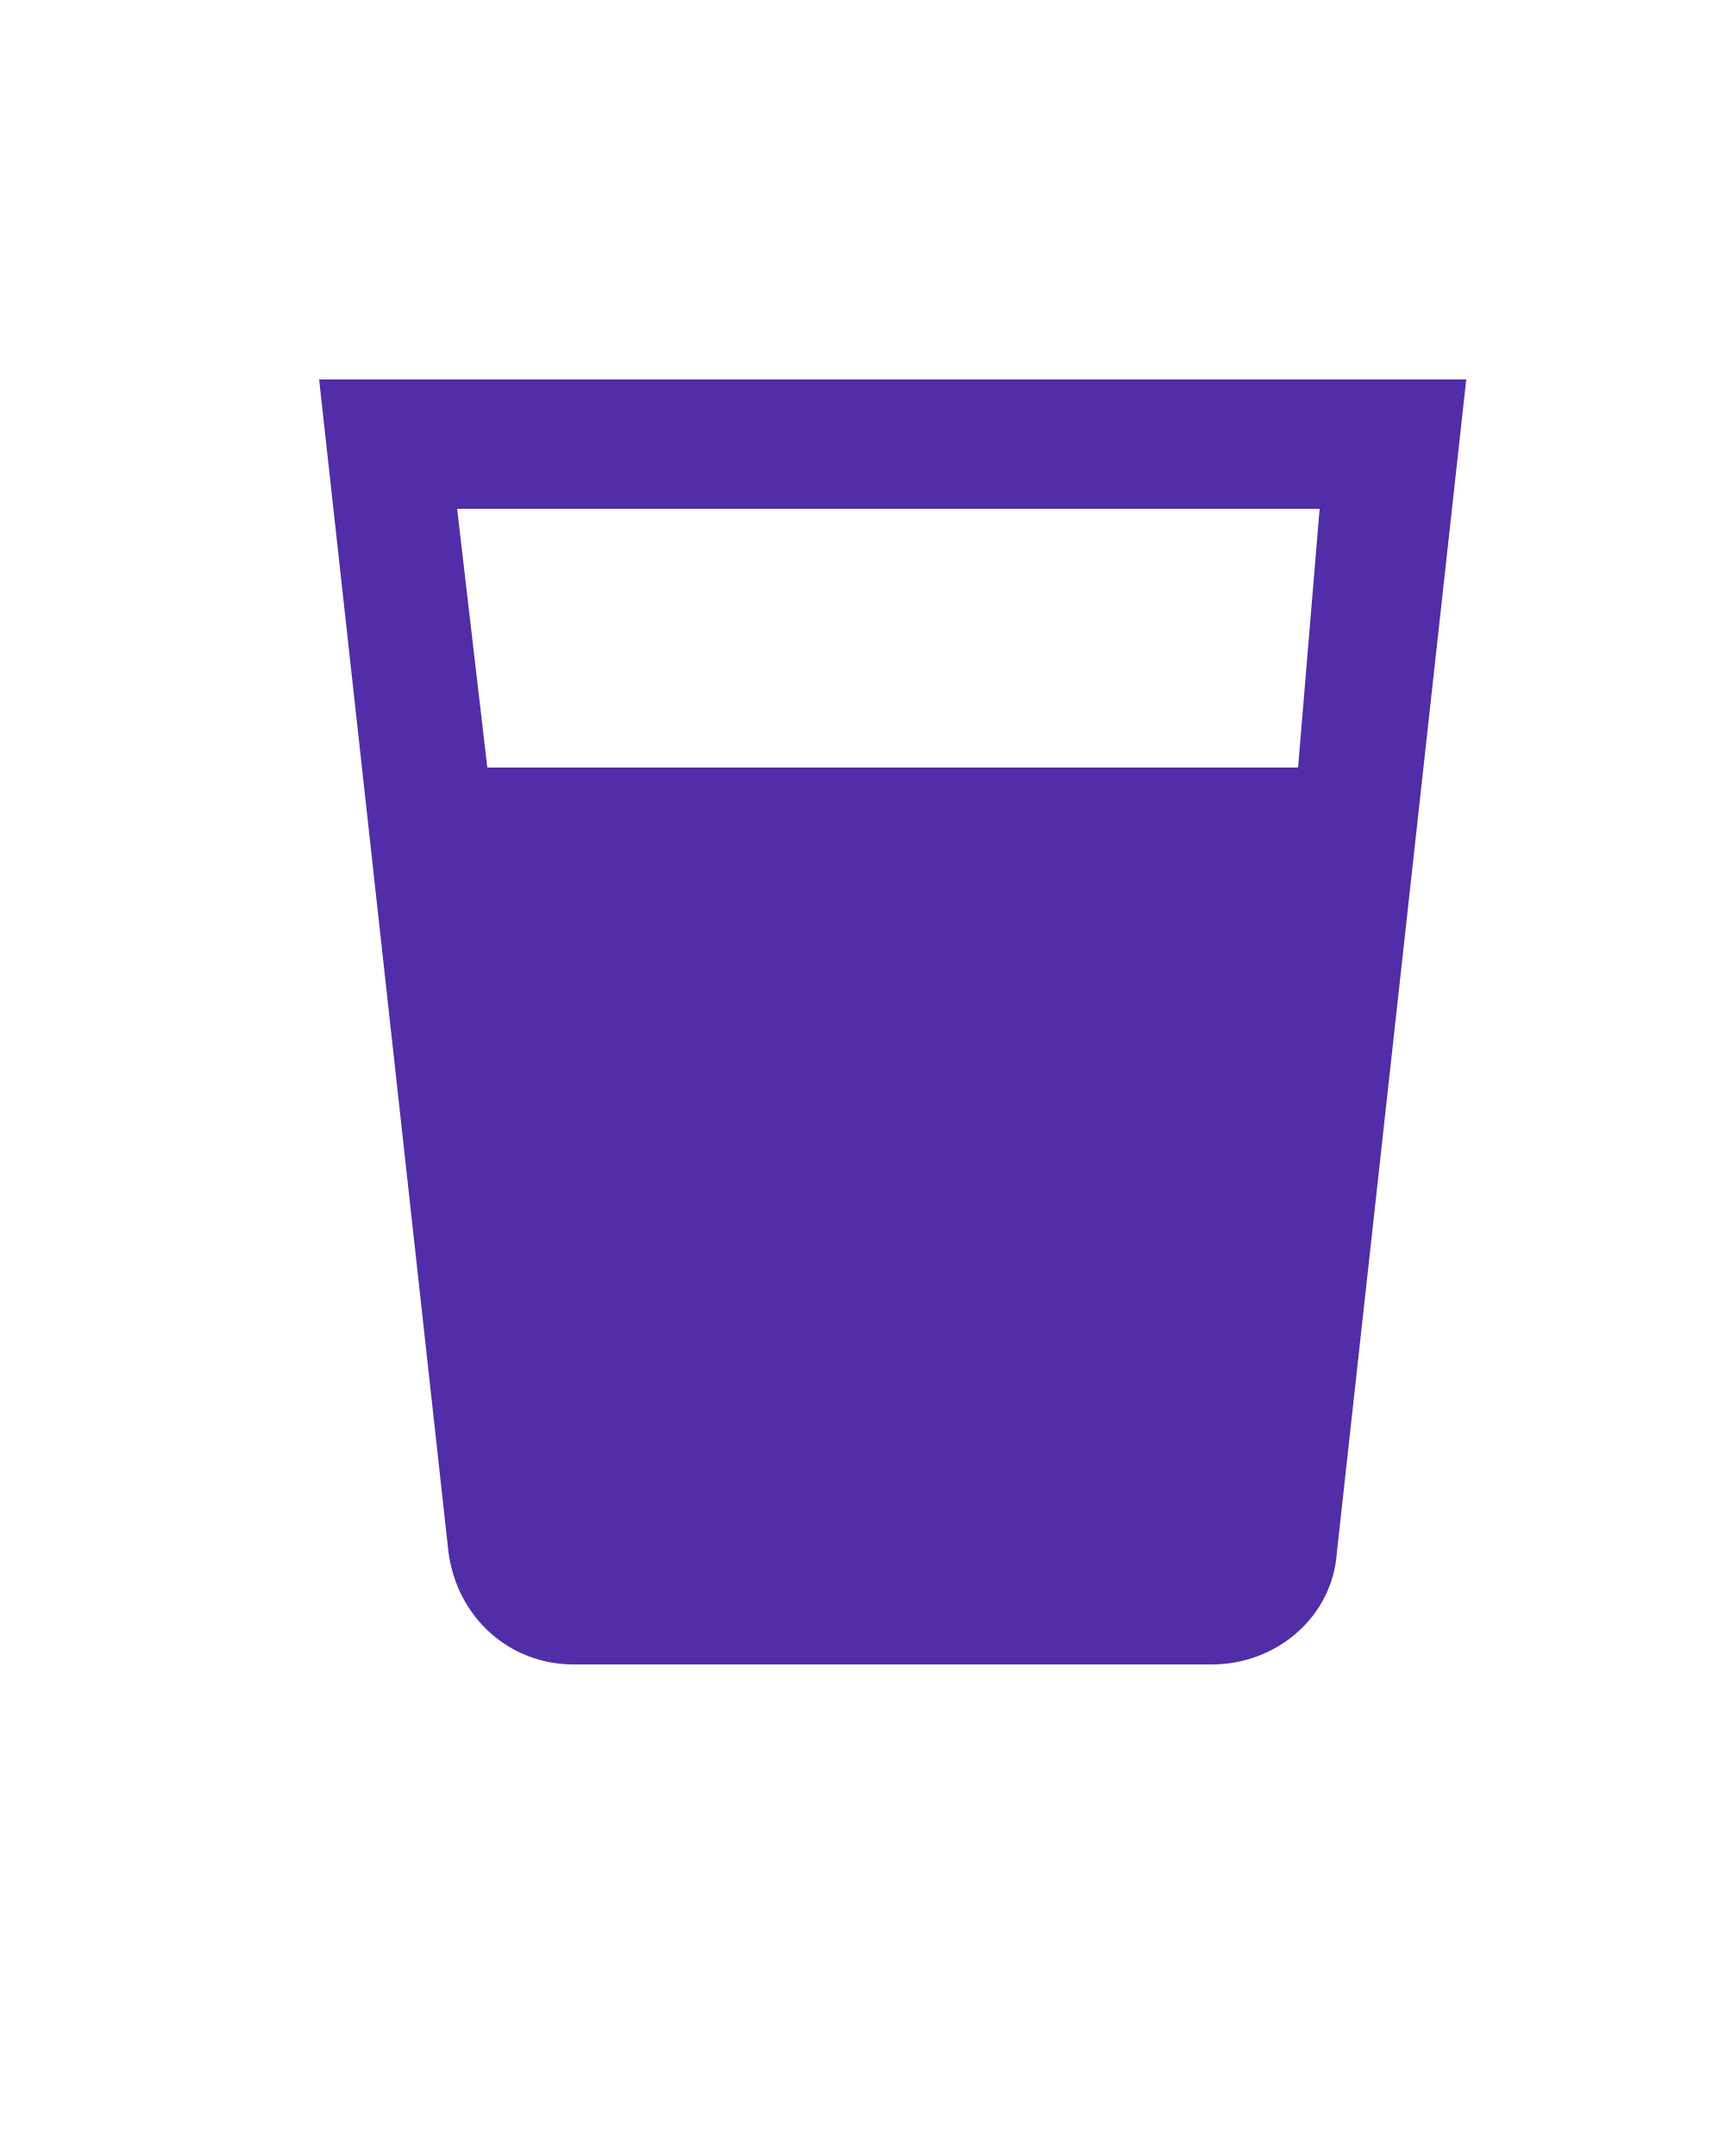
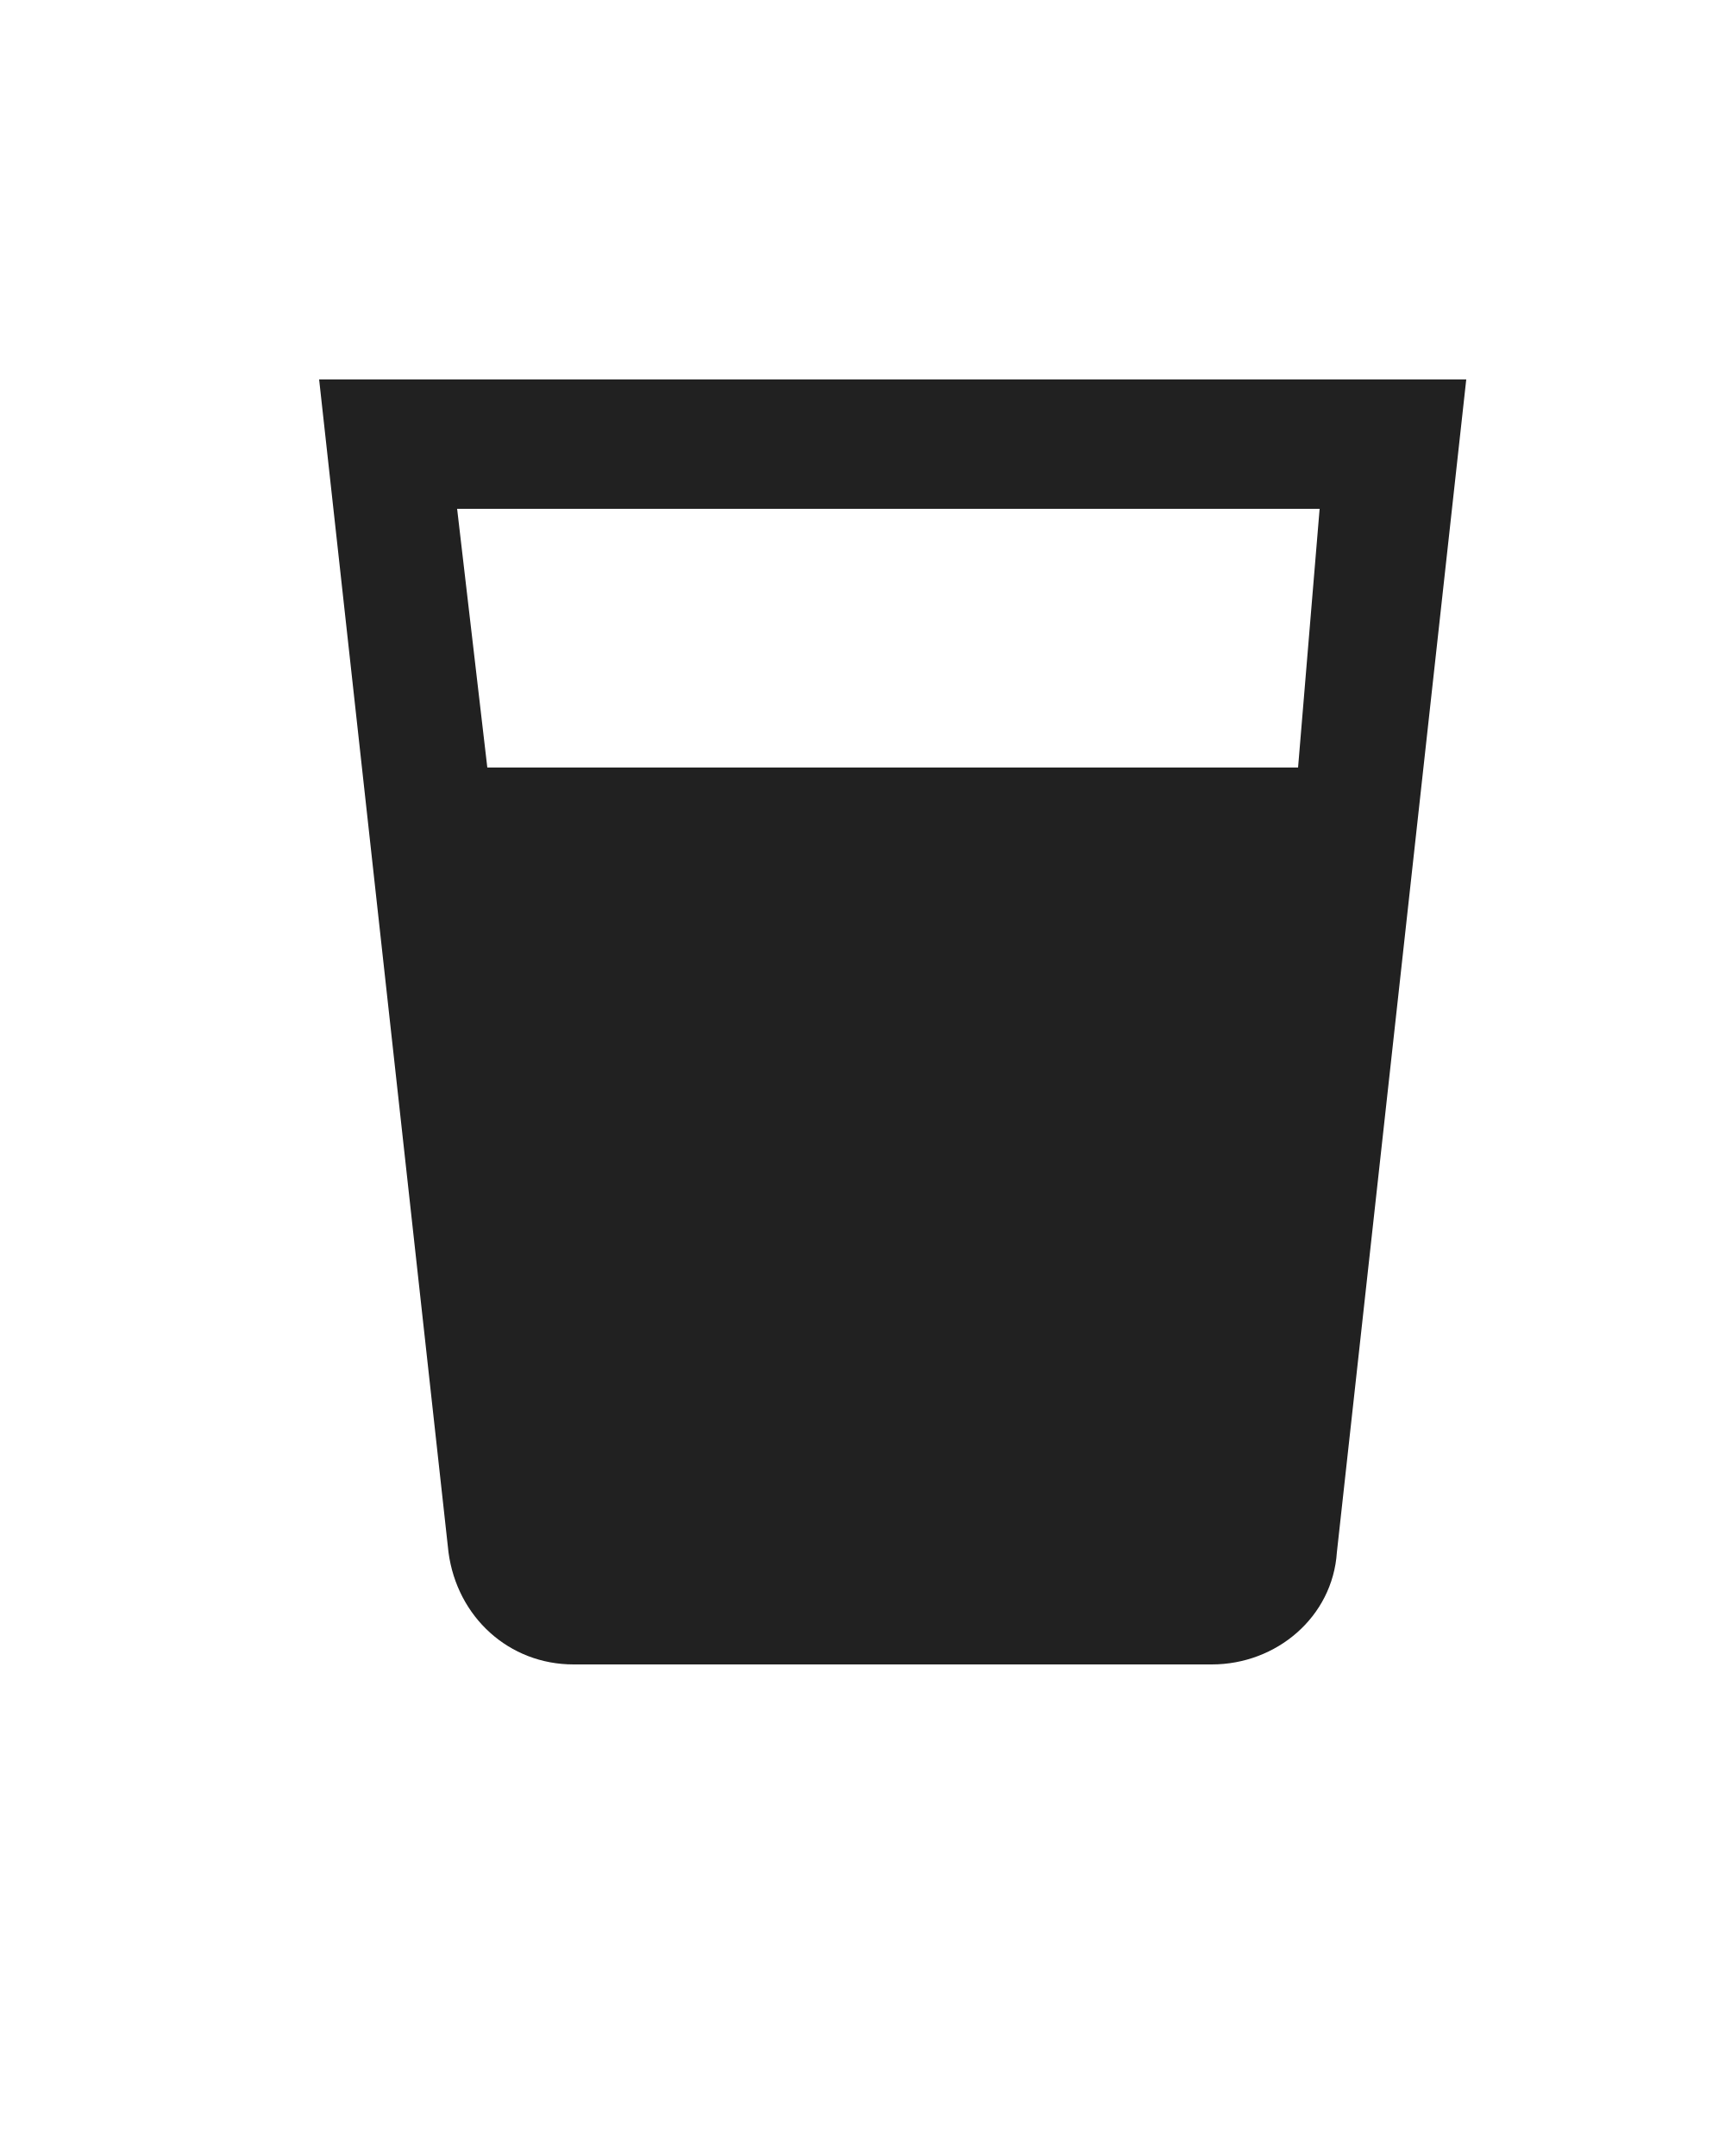
<svg xmlns="http://www.w3.org/2000/svg" width="40" height="50">
-   <path d="M7.4 8.8l3 27.2c.2 1.5 1.4 2.6 2.9 2.6h14.8c1.5 0 2.8-1.1 2.9-2.6l3-27.2H7.4zm22.7 9H11.3l-.7-6h20l-.5 6z" fill="#512da8" />
+   <path d="M7.4 8.8l3 27.2c.2 1.5 1.4 2.6 2.9 2.6h14.8c1.5 0 2.8-1.1 2.9-2.6l3-27.2H7.4zm22.7 9H11.3l-.7-6h20l-.5 6z" fill="#212121" />
</svg>
